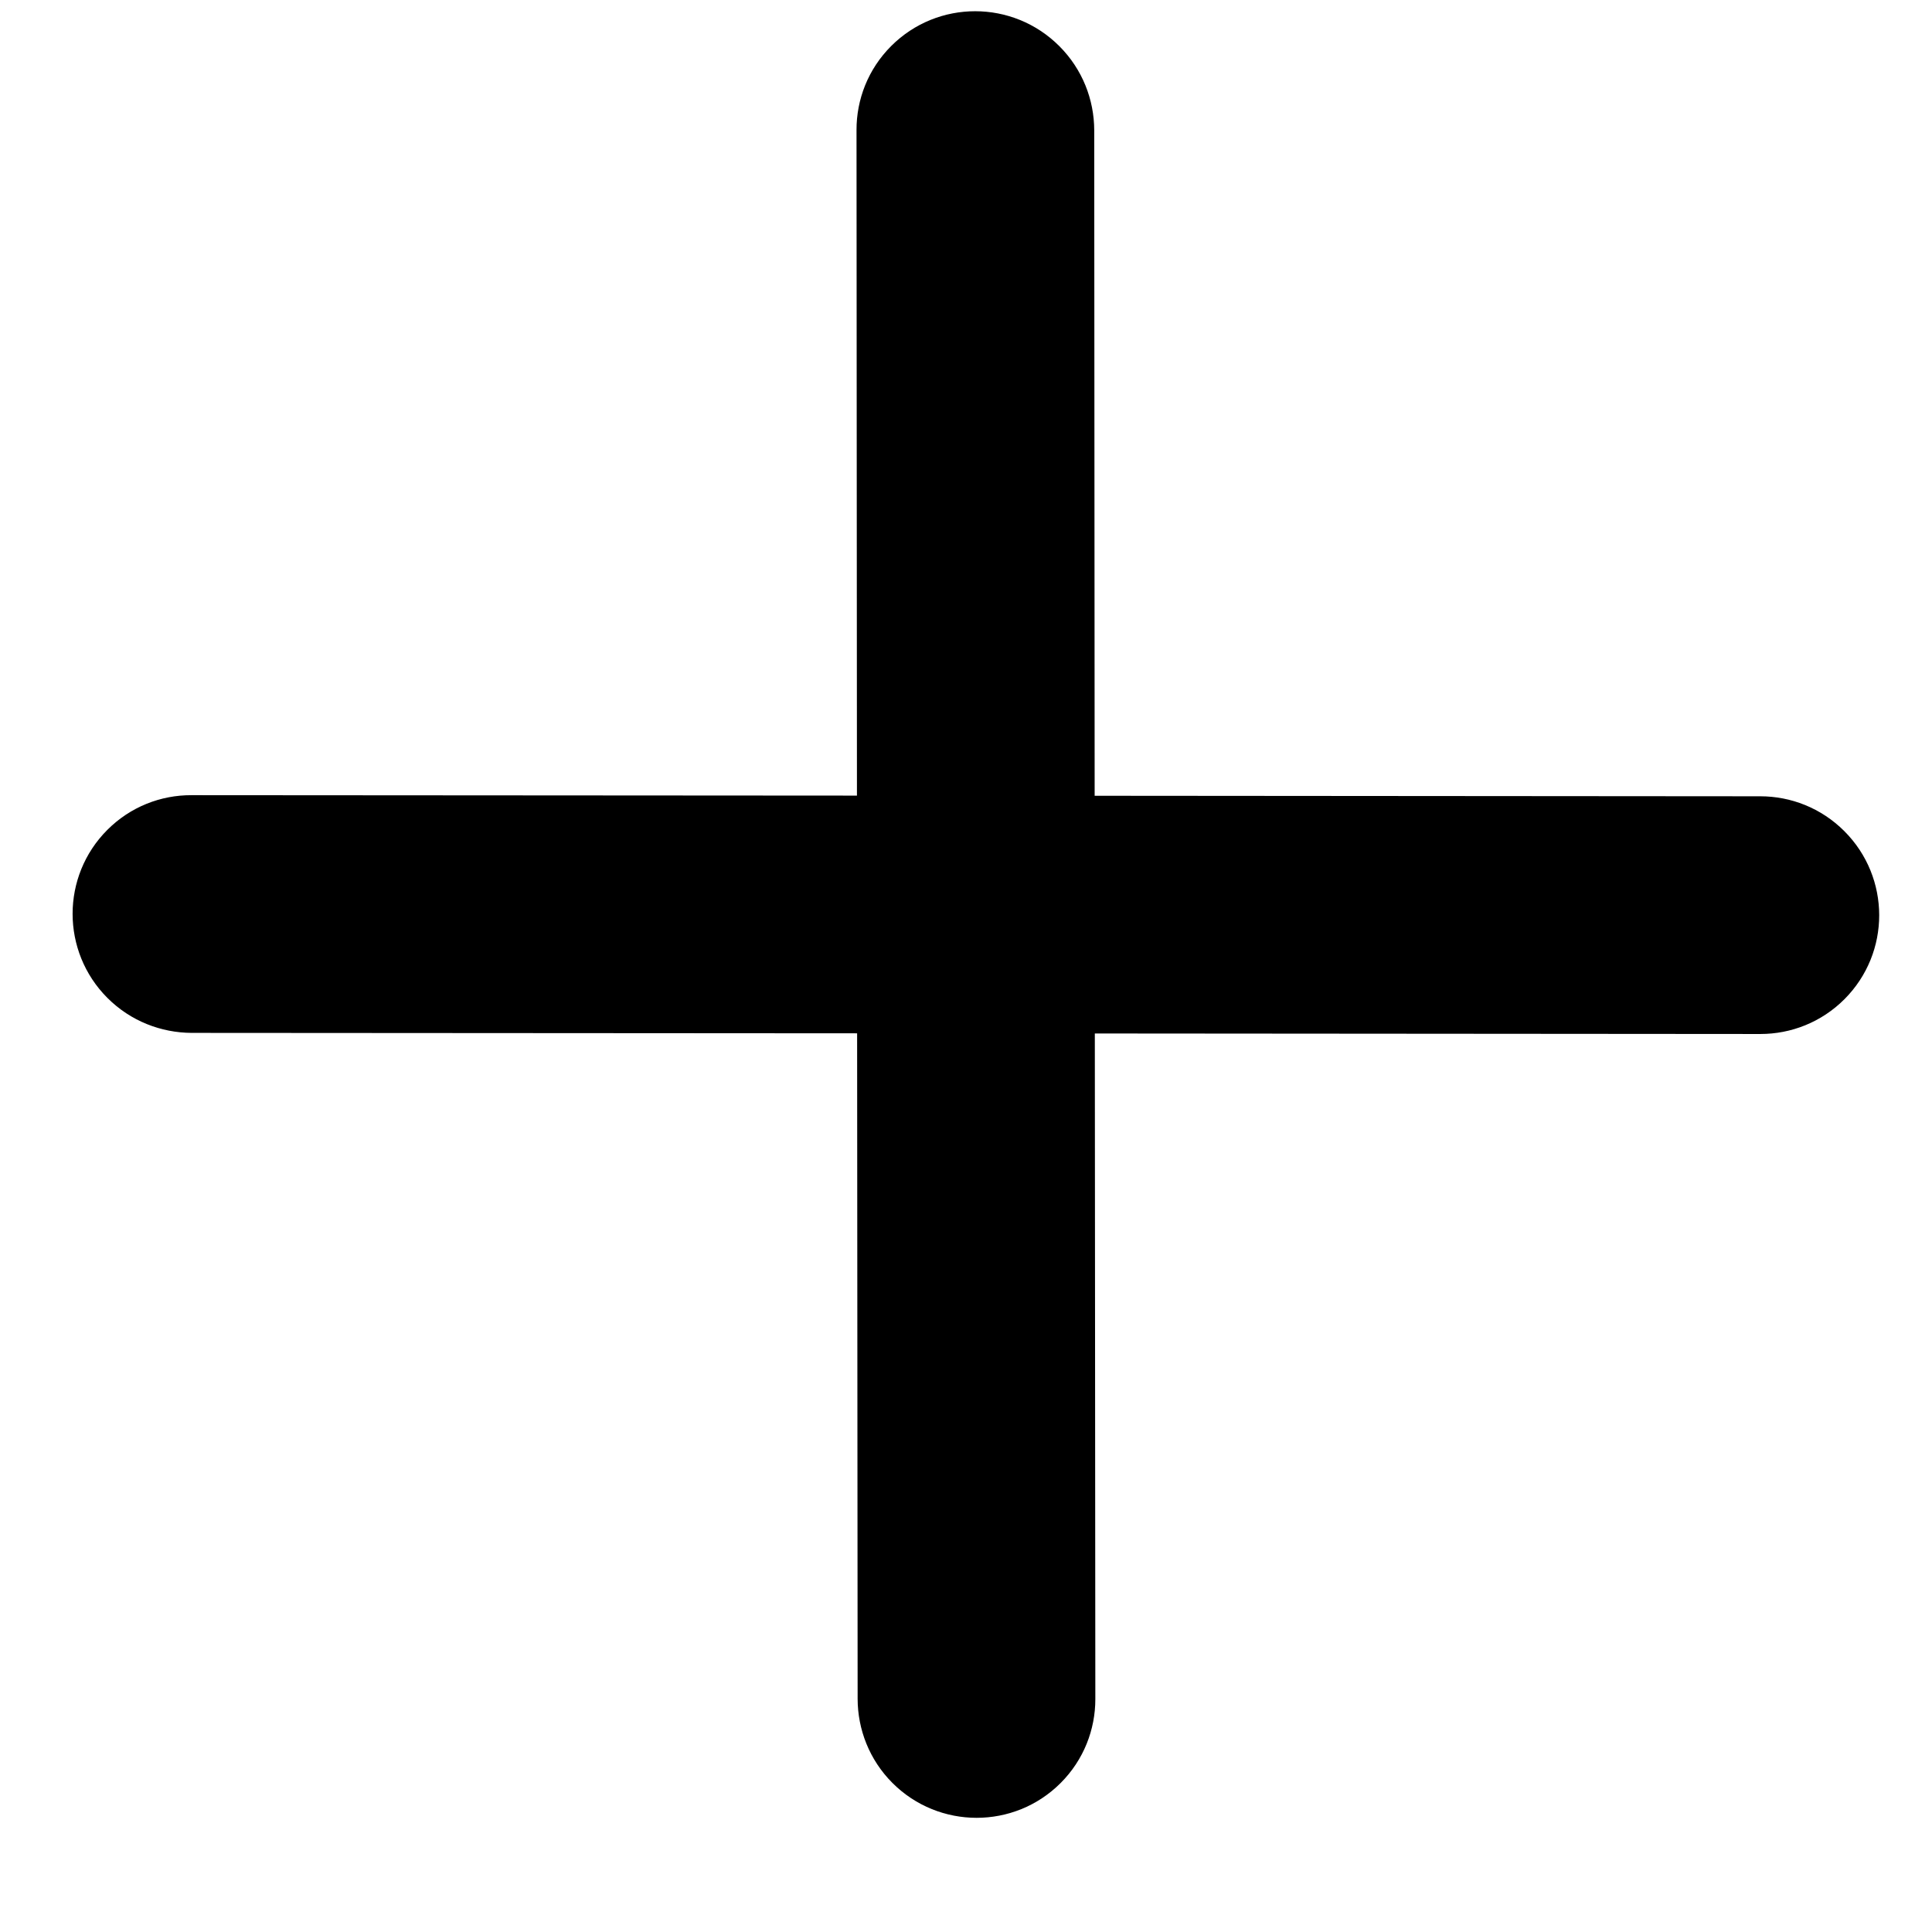
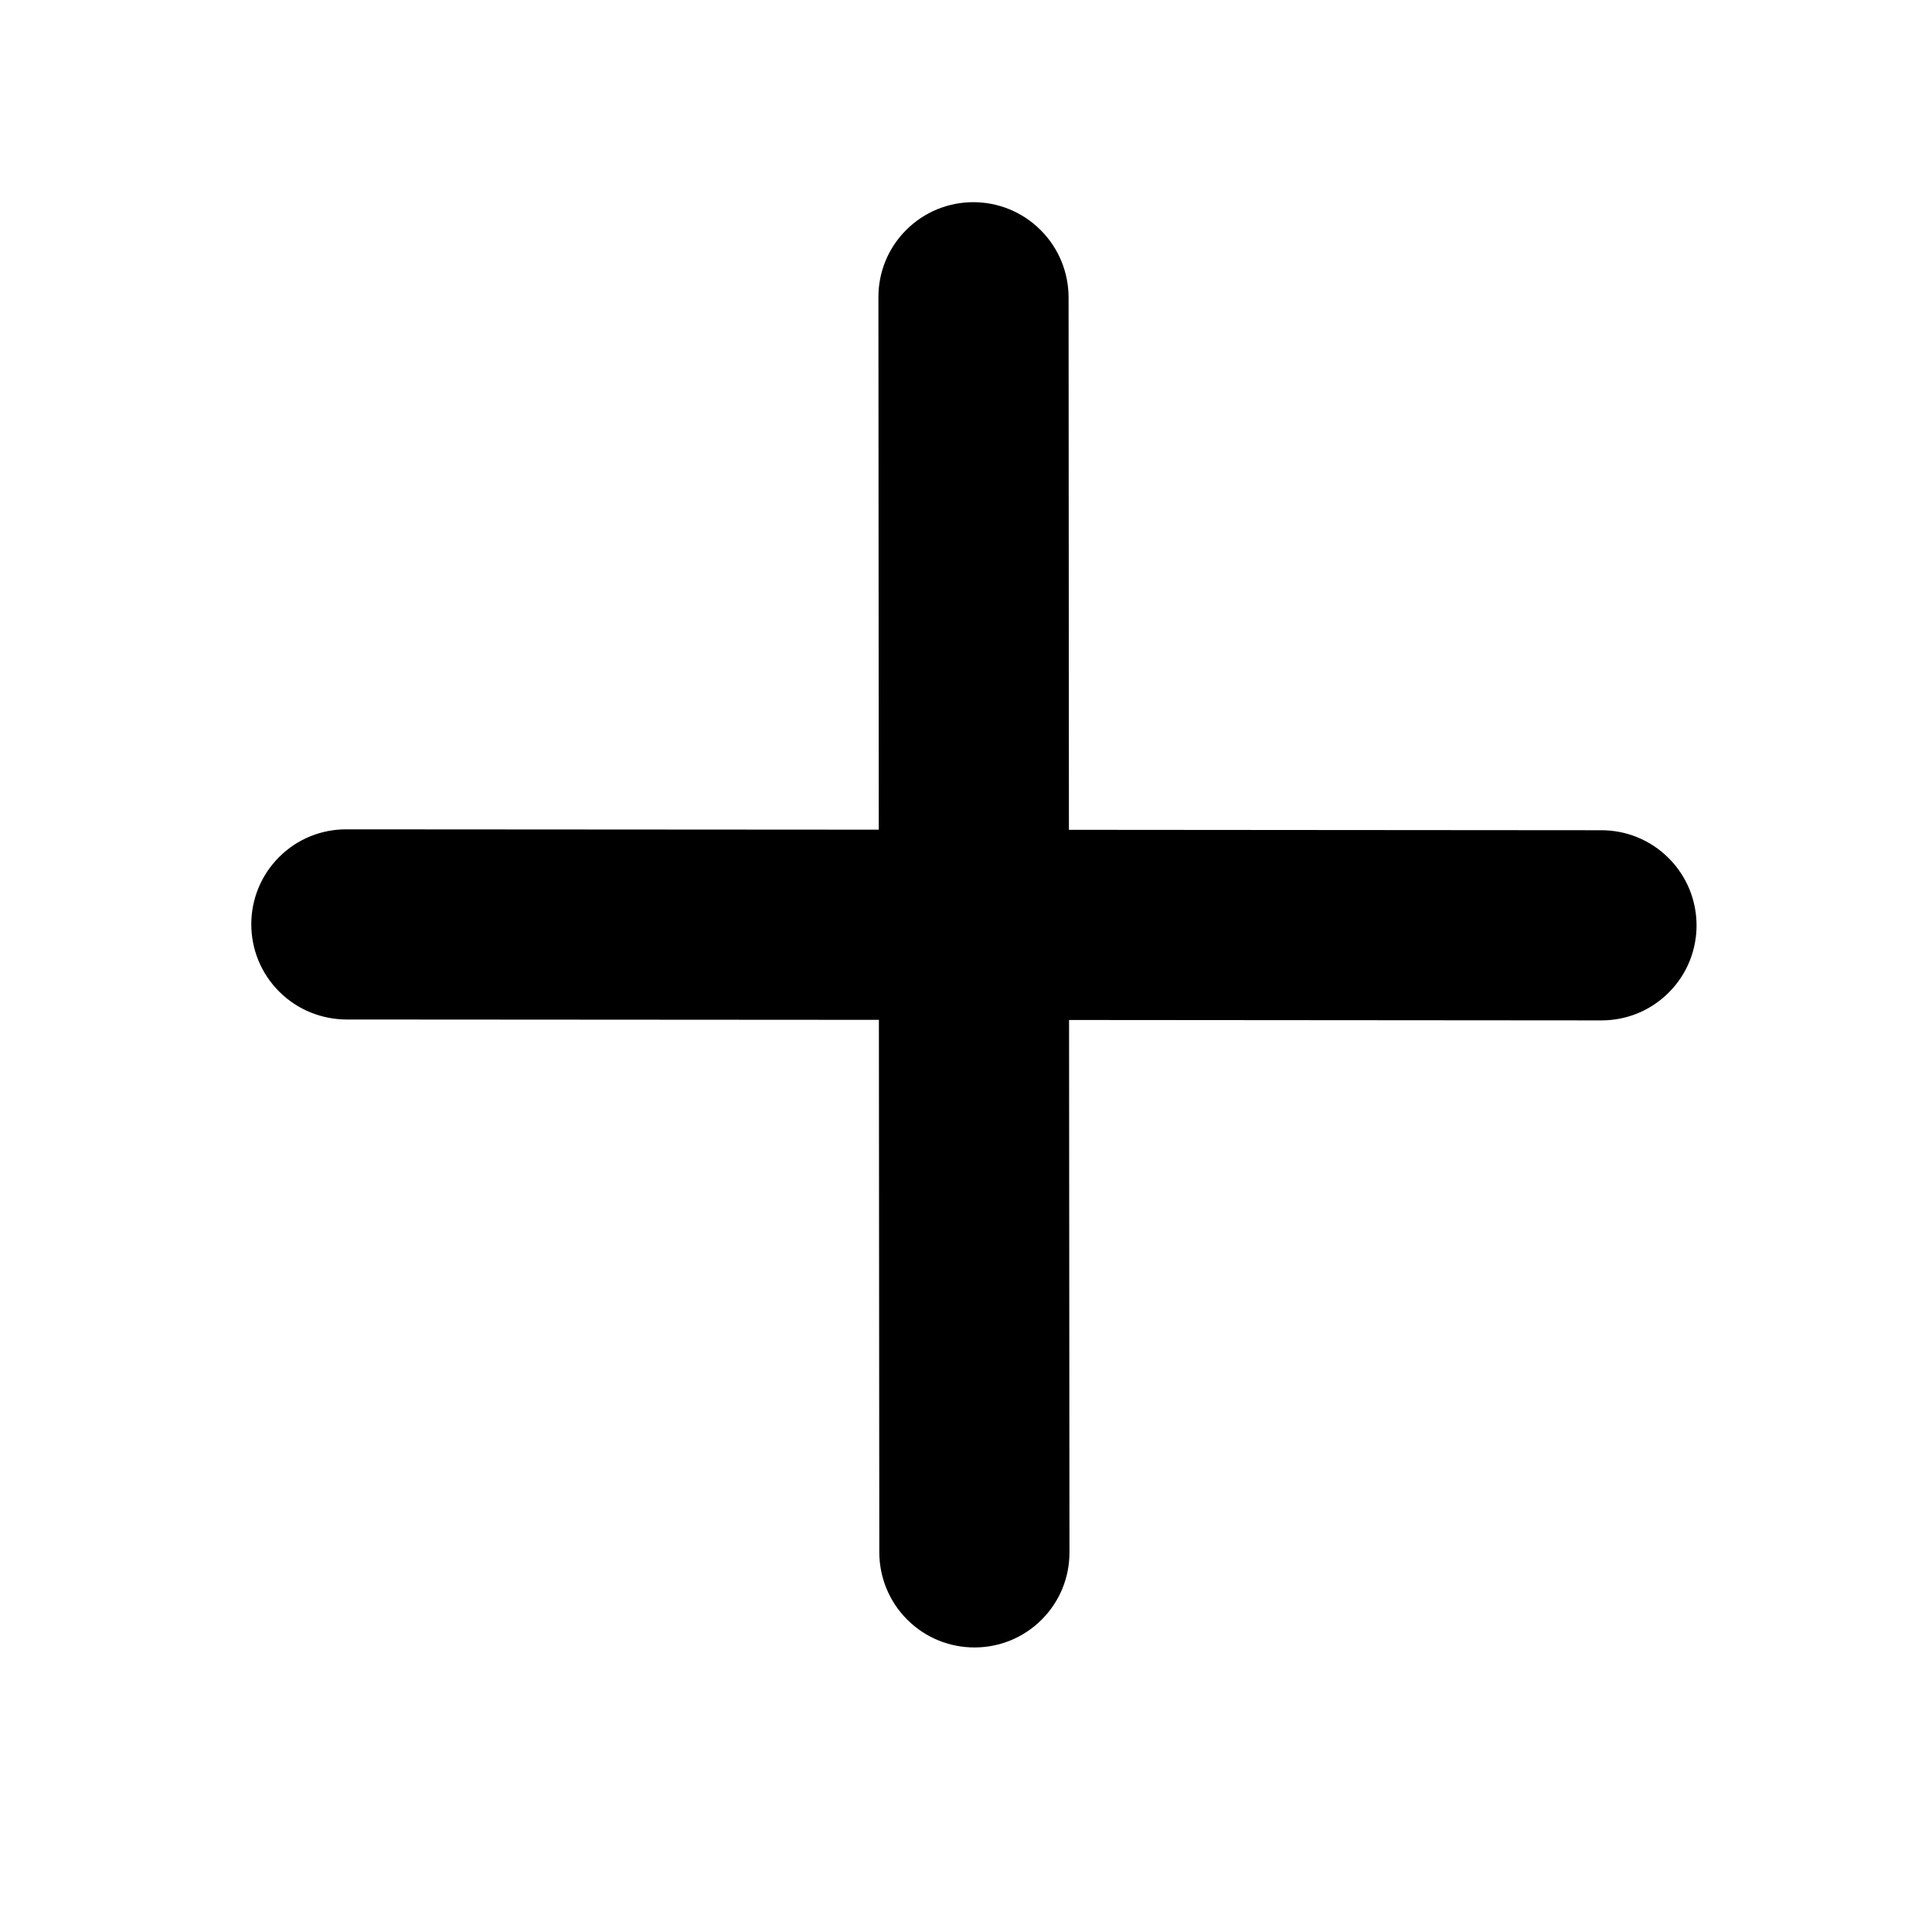
- <svg xmlns="http://www.w3.org/2000/svg" width="16px" height="16px" viewBox="0 0 16 16" version="1.1">
+ <svg xmlns="http://www.w3.org/2000/svg" width="20px" height="20px" viewBox="0 0 20 20" version="1.1">
  <defs />
  <g id="Page-1" stroke="none" stroke-width="1" fill="none" fill-rule="evenodd">
-     <g id="plus" transform="translate(-2, -2)" fill="#000000">
+     <g id="plus" fill="#000000">
      <path d="M15.376,5.679 L11.475,9.574 L15.376,13.469 C15.554,13.647 15.664,13.892 15.664,14.164 C15.664,14.707 15.223,15.148 14.679,15.148 C14.407,15.148 14.161,15.037 13.983,14.86 L10.082,10.965 L6.182,14.86 C6.003,15.037 5.757,15.148 5.485,15.148 C4.941,15.148 4.5,14.707 4.5,14.164 C4.5,13.892 4.61,13.647 4.789,13.469 L8.689,9.574 L4.789,5.679 C4.61,5.501 4.5,5.255 4.5,4.984 C4.5,4.44 4.941,4 5.485,4 C5.757,4 6.003,4.11 6.182,4.288 L10.082,8.183 L13.983,4.288 C14.161,4.11 14.407,4 14.679,4 C15.223,4 15.664,4.44 15.664,4.984 C15.664,5.255 15.554,5.501 15.376,5.679" transform="translate(10.08209, 9.57377) rotate(-315) translate(-10.08209, -9.57377) " />
    </g>
  </g>
</svg>
